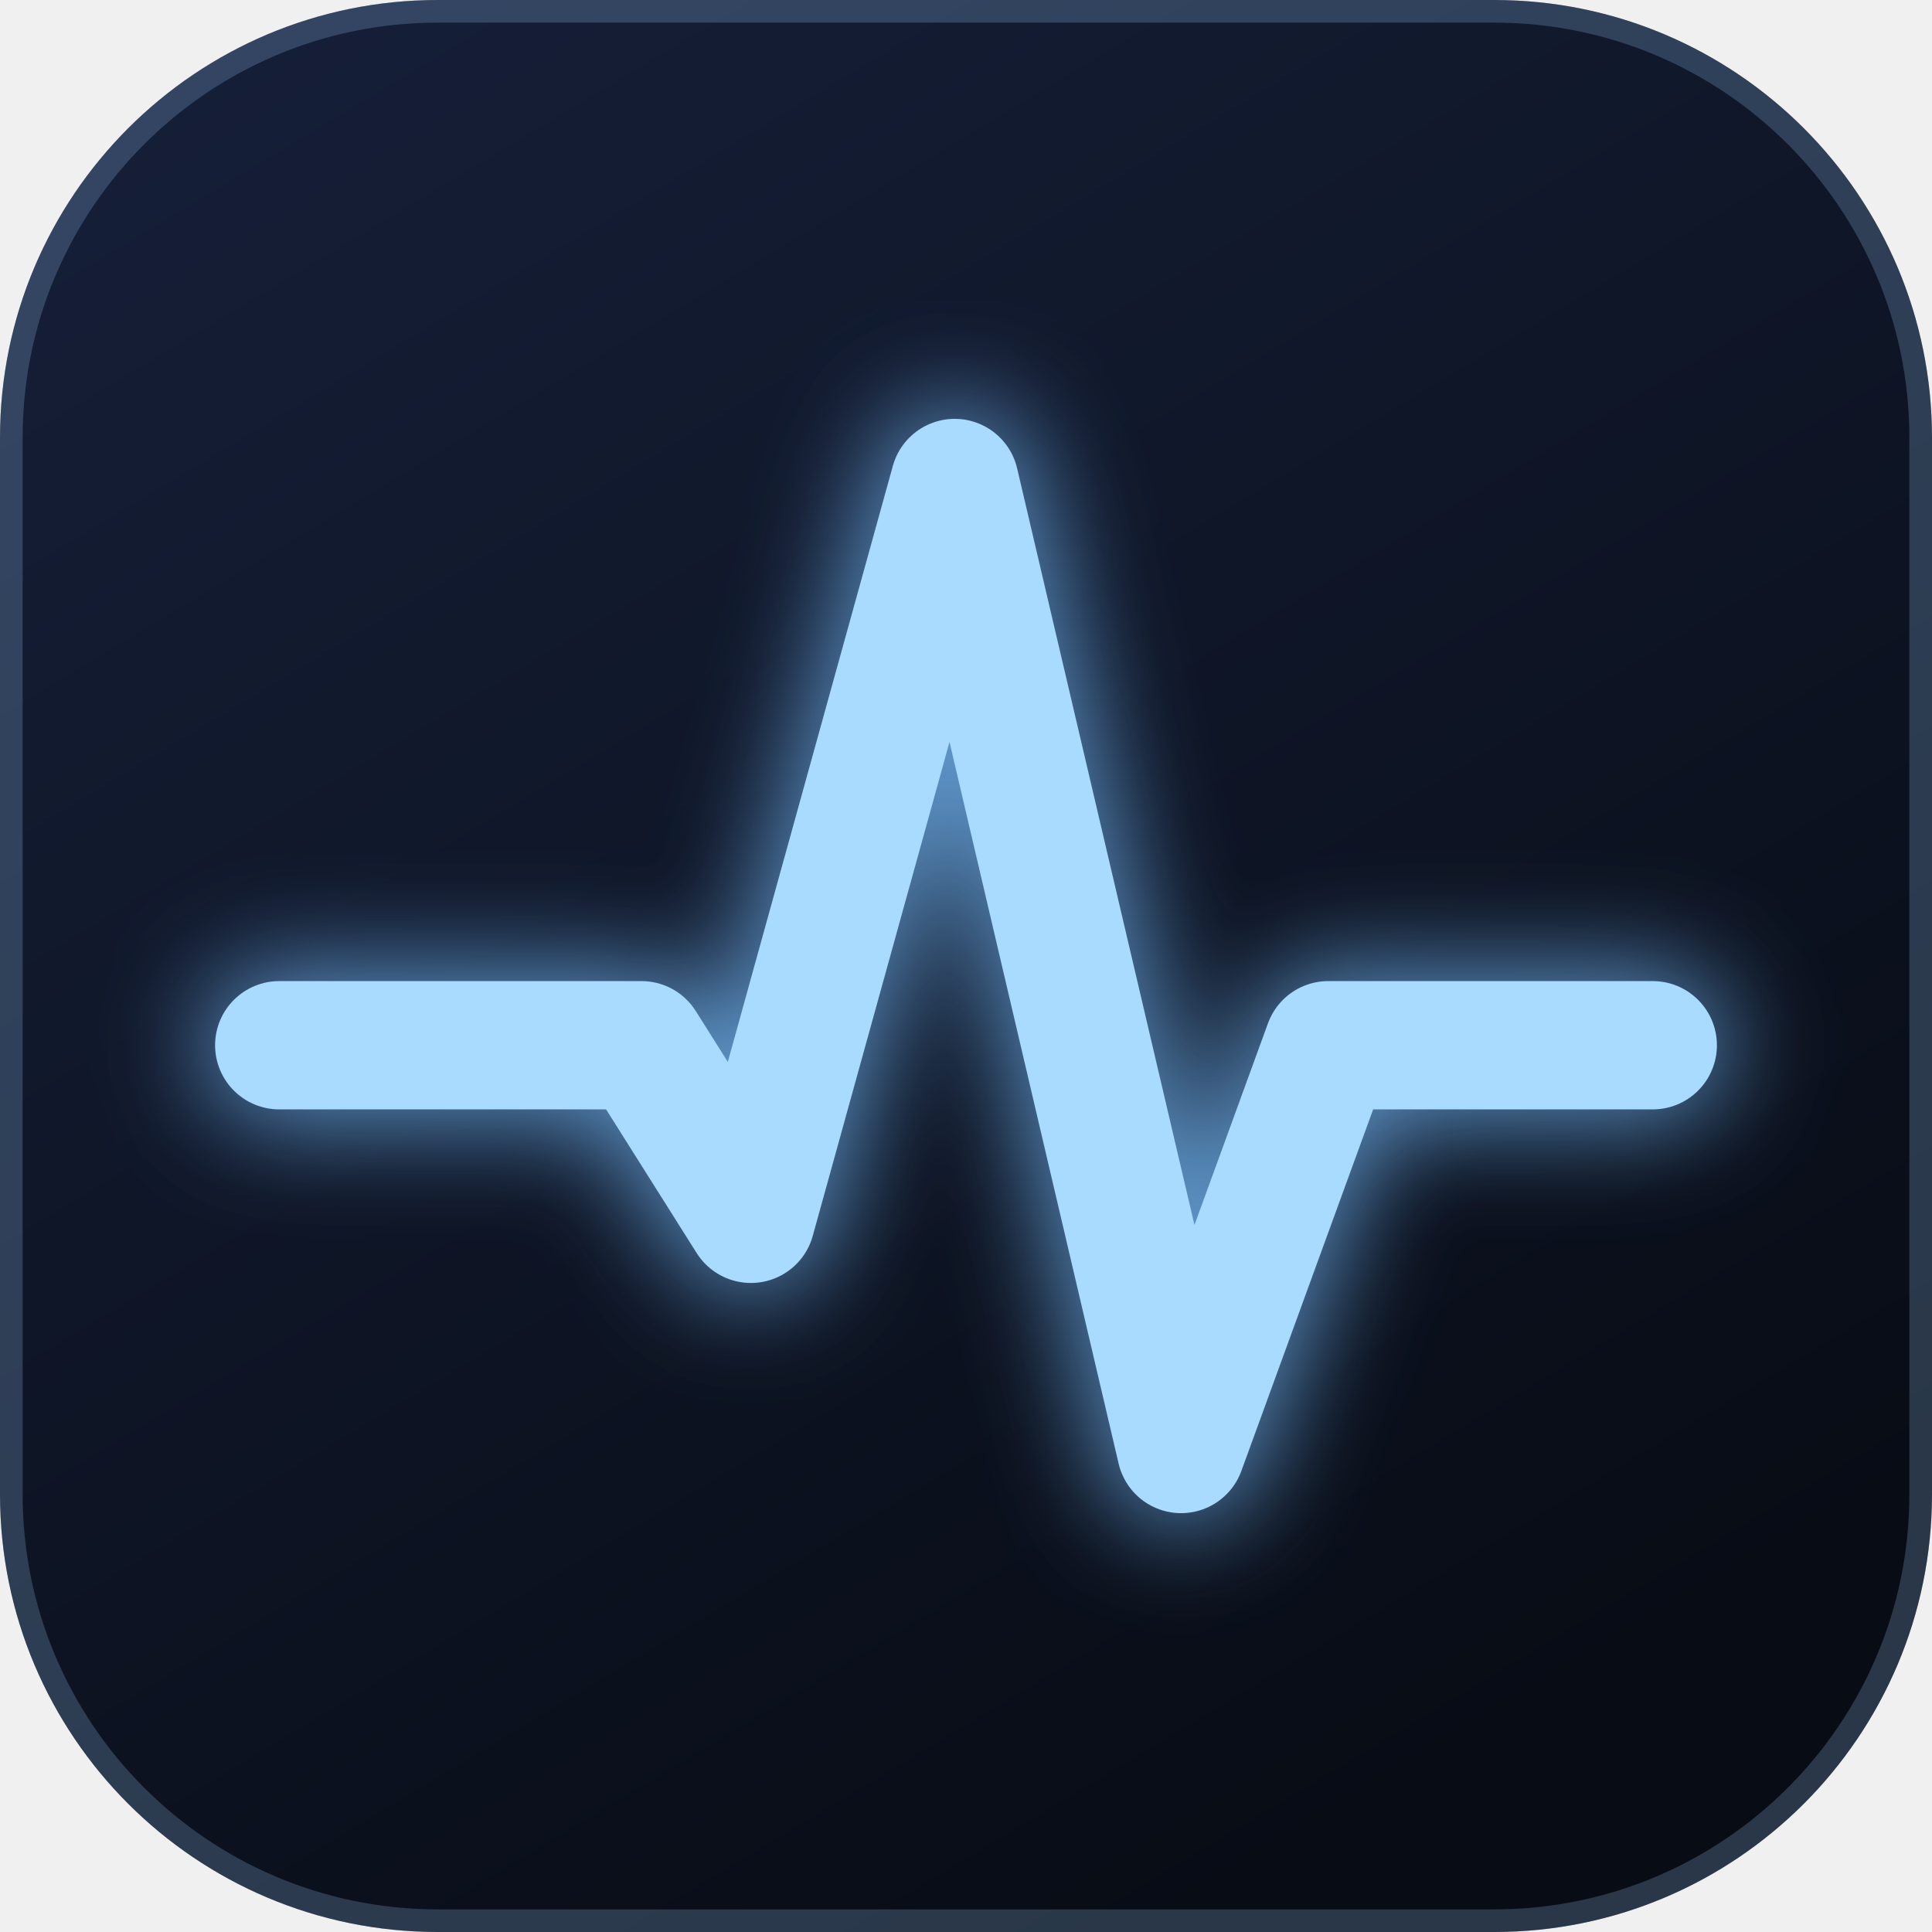
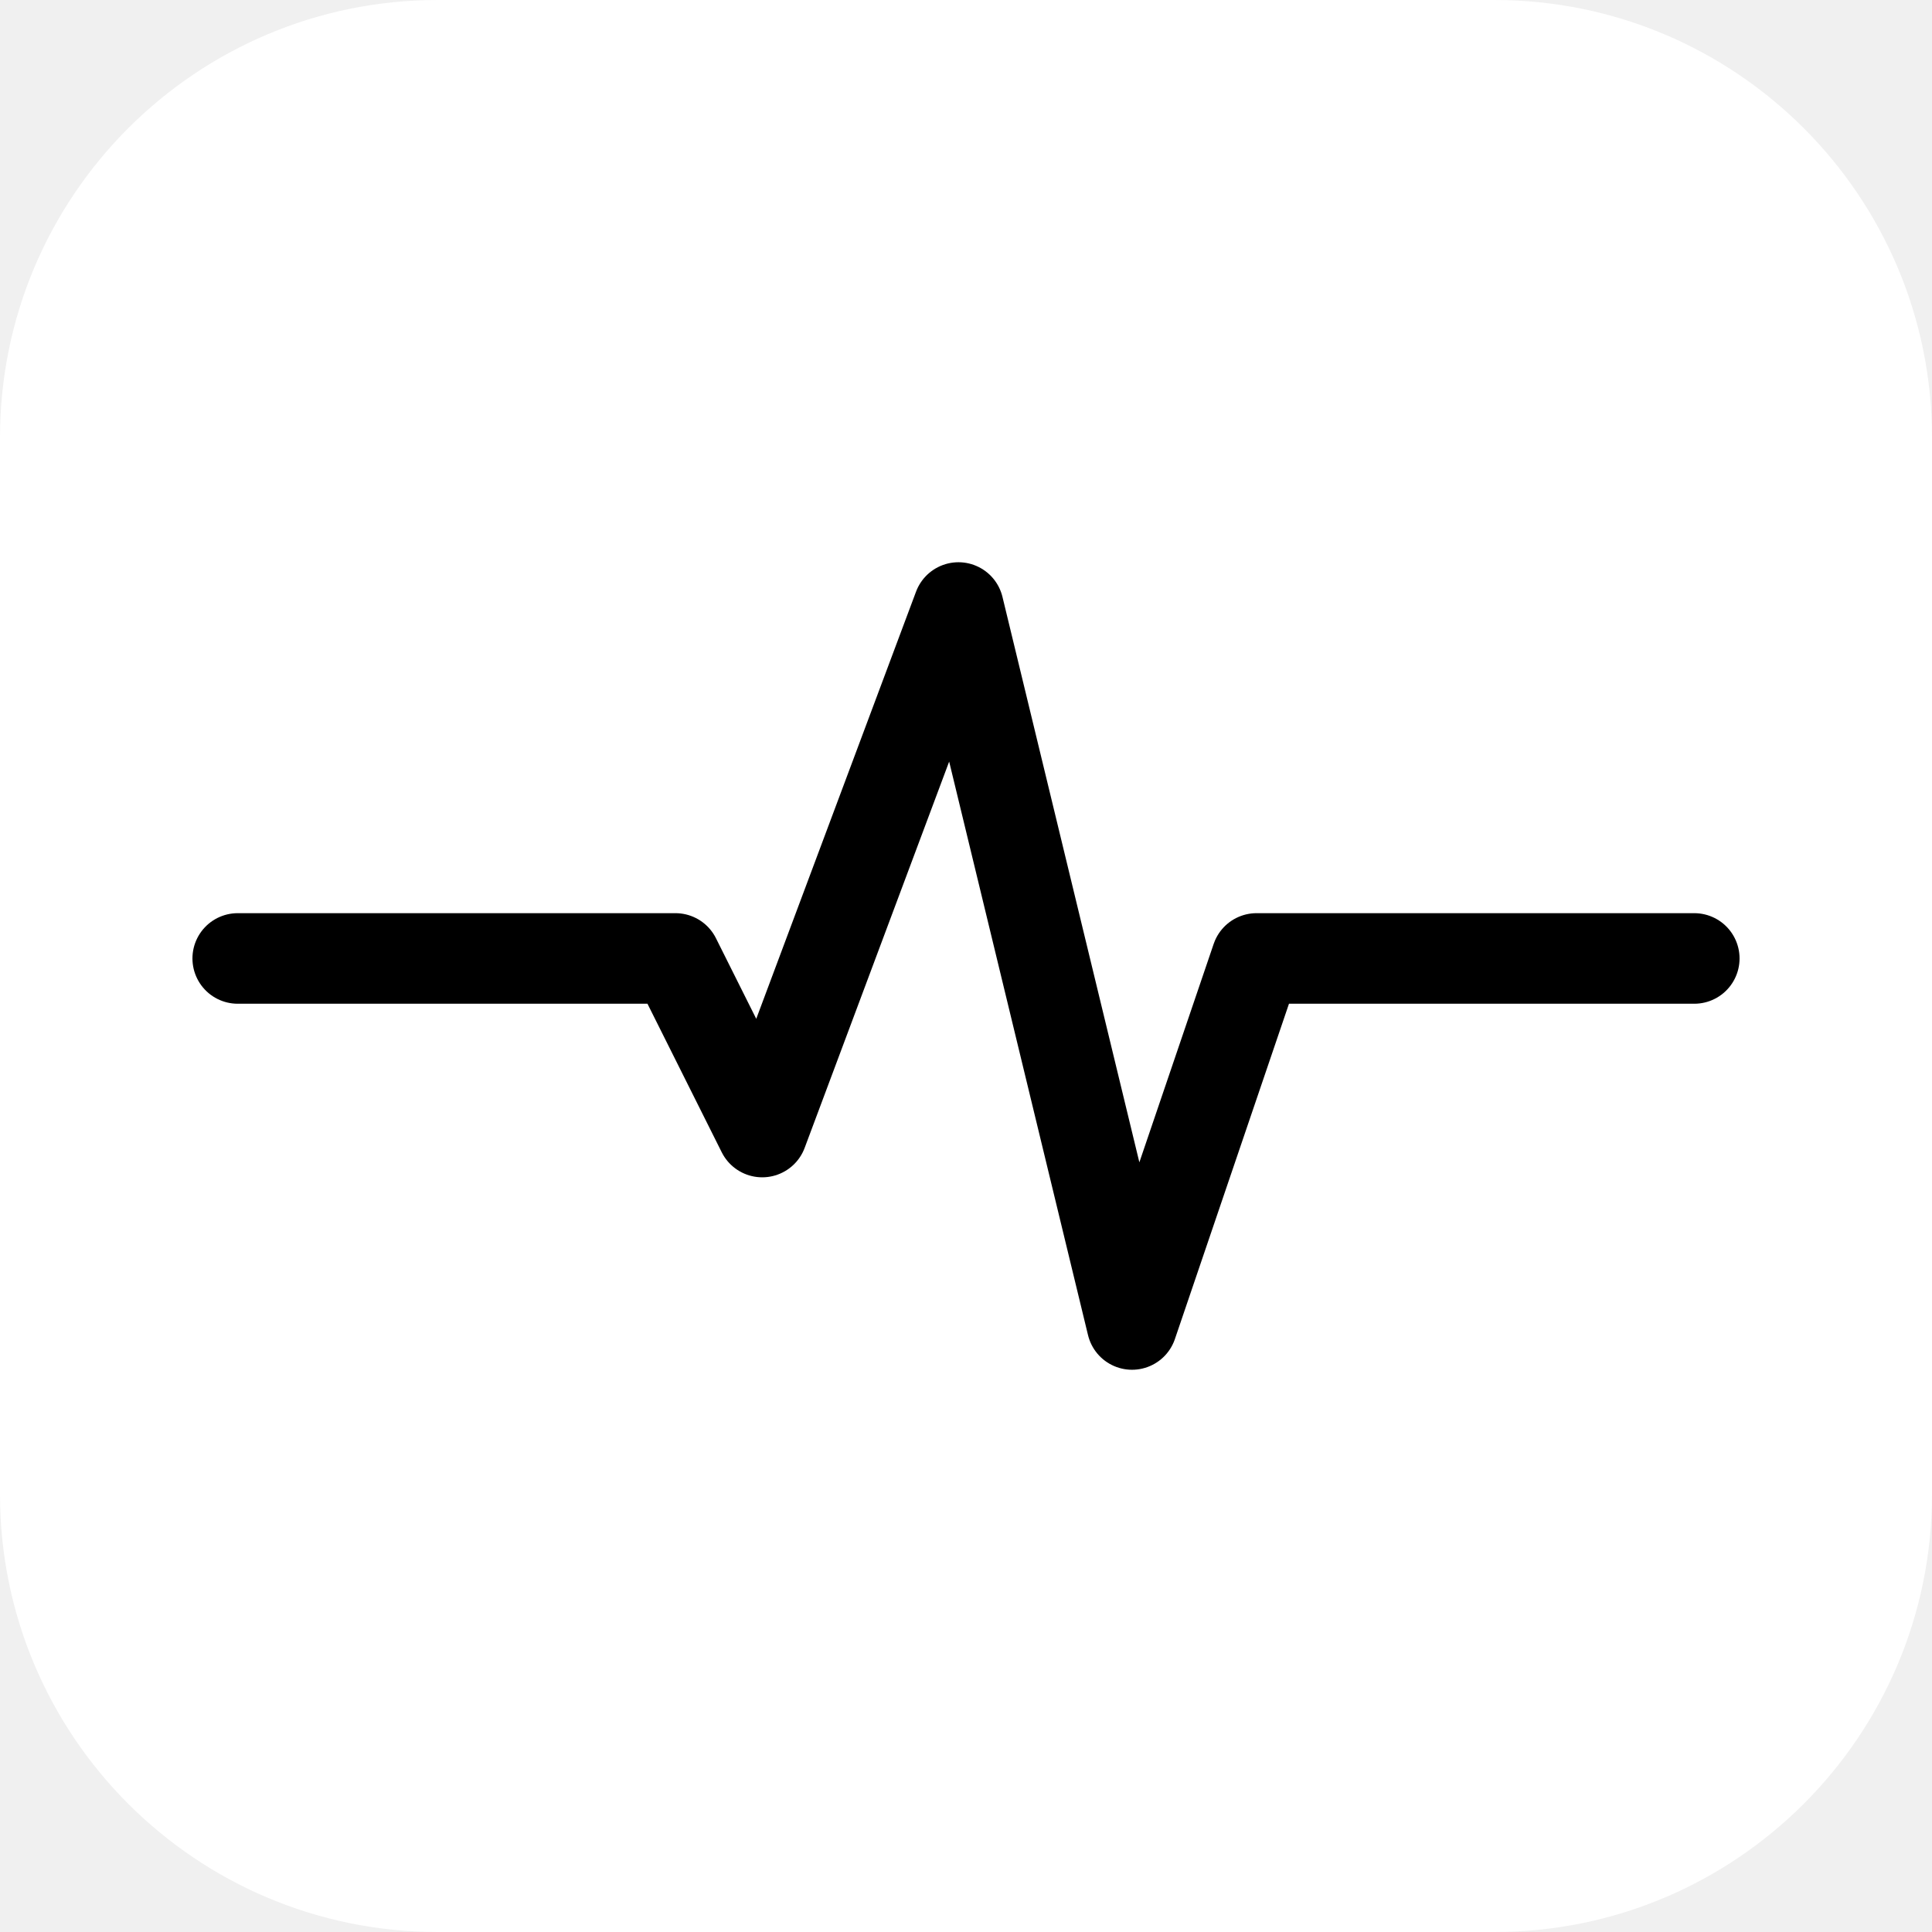
<svg xmlns="http://www.w3.org/2000/svg" viewBox="0 0 512 512">
-   <defs>
-     <linearGradient id="bg" x1="0" y1="0" x2="0.6" y2="1">
-       <stop offset="0" stop-color="#16203a" />
-       <stop offset="1" stop-color="#080c15" />
-     </linearGradient>
-     <filter id="glow" x="-30%" y="-30%" width="160%" height="160%">
-       <feGaussianBlur stdDeviation="14" />
-     </filter>
-   </defs>
-   <rect width="512" height="512" rx="116" fill="url(#bg)" />
-   <rect x="3" y="3" width="506" height="506" rx="113" fill="none" stroke="#9fd4ff" stroke-opacity="0.22" stroke-width="6" />
-   <path d="M74 277H170L199 323L253 128L313 384L352 277H438" fill="none" stroke="#78beff" stroke-opacity="0.75" stroke-width="40" stroke-linecap="round" stroke-linejoin="round" filter="url(#glow)" />
-   <path d="M74 277H170L199 323L253 128L313 384L352 277H438" fill="none" stroke="#a9daff" stroke-width="34" stroke-linecap="round" stroke-linejoin="round" />
+   <rect width="512" height="512" rx="116" fill="#ffffff" />
+   <path d="M63 254H179L202 300L254 161L300 351L333 254H449" fill="none" stroke="#000000" stroke-width="24" stroke-linecap="round" stroke-linejoin="round" />
</svg>
